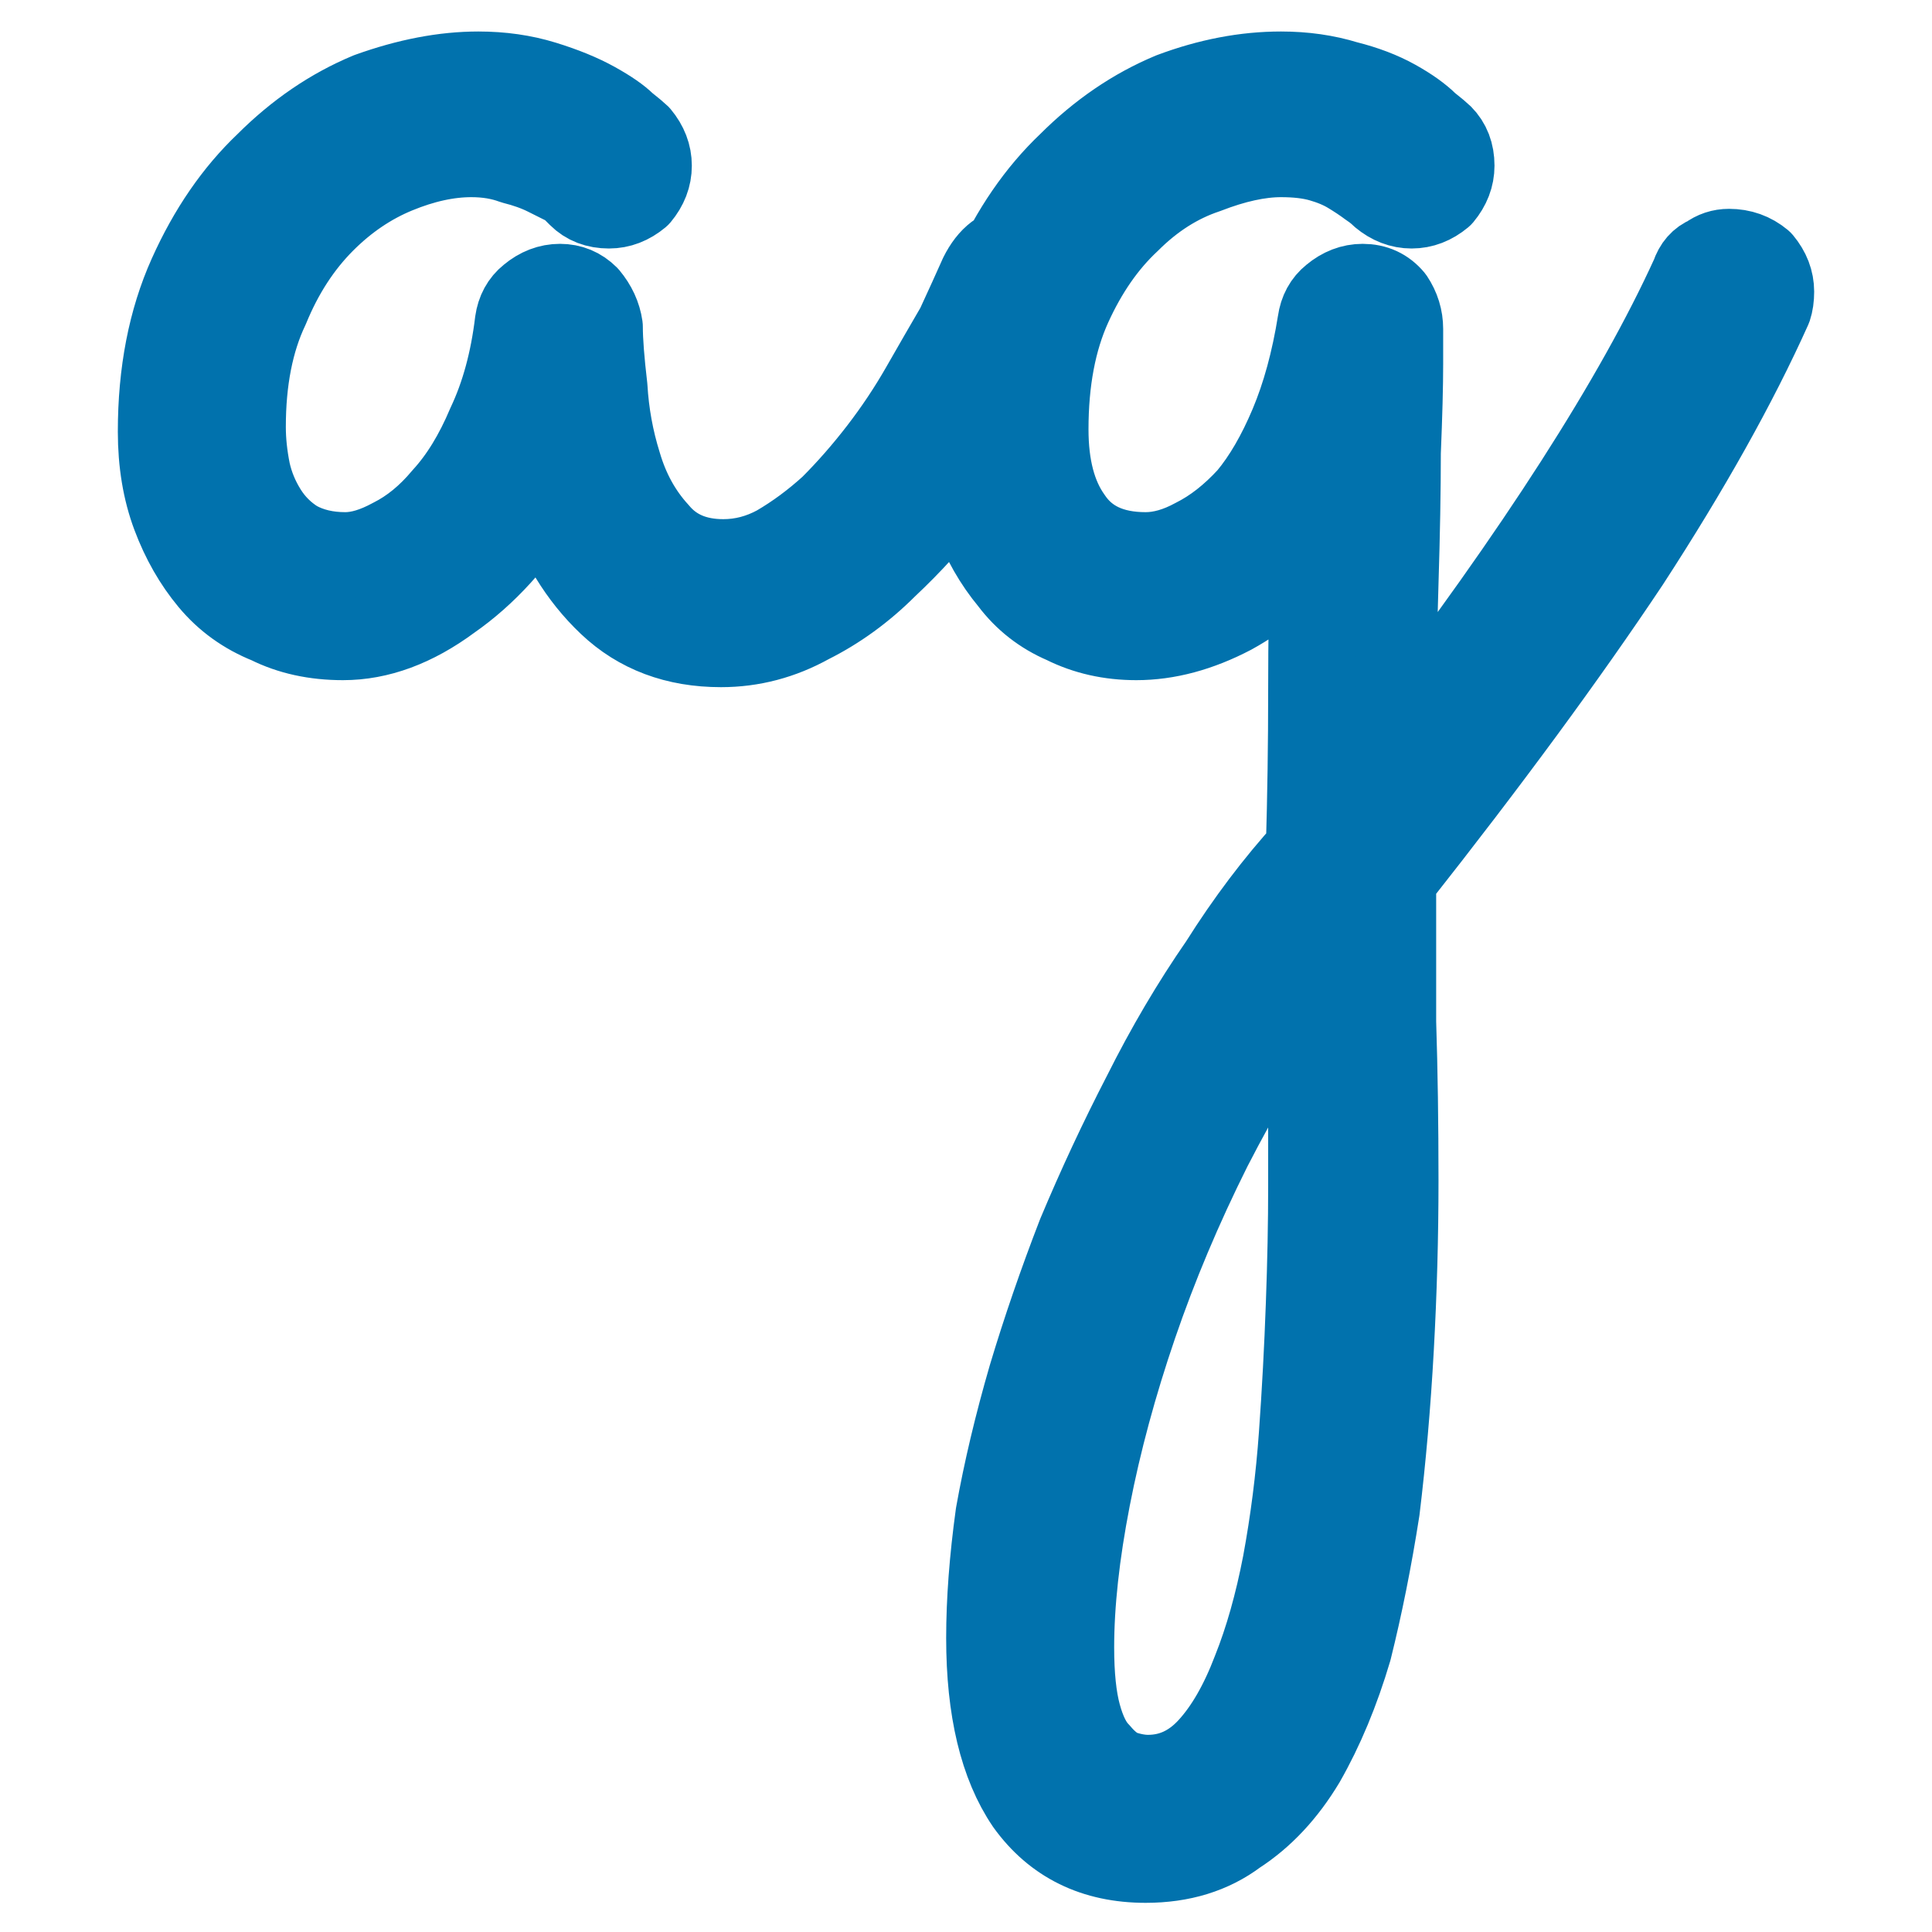
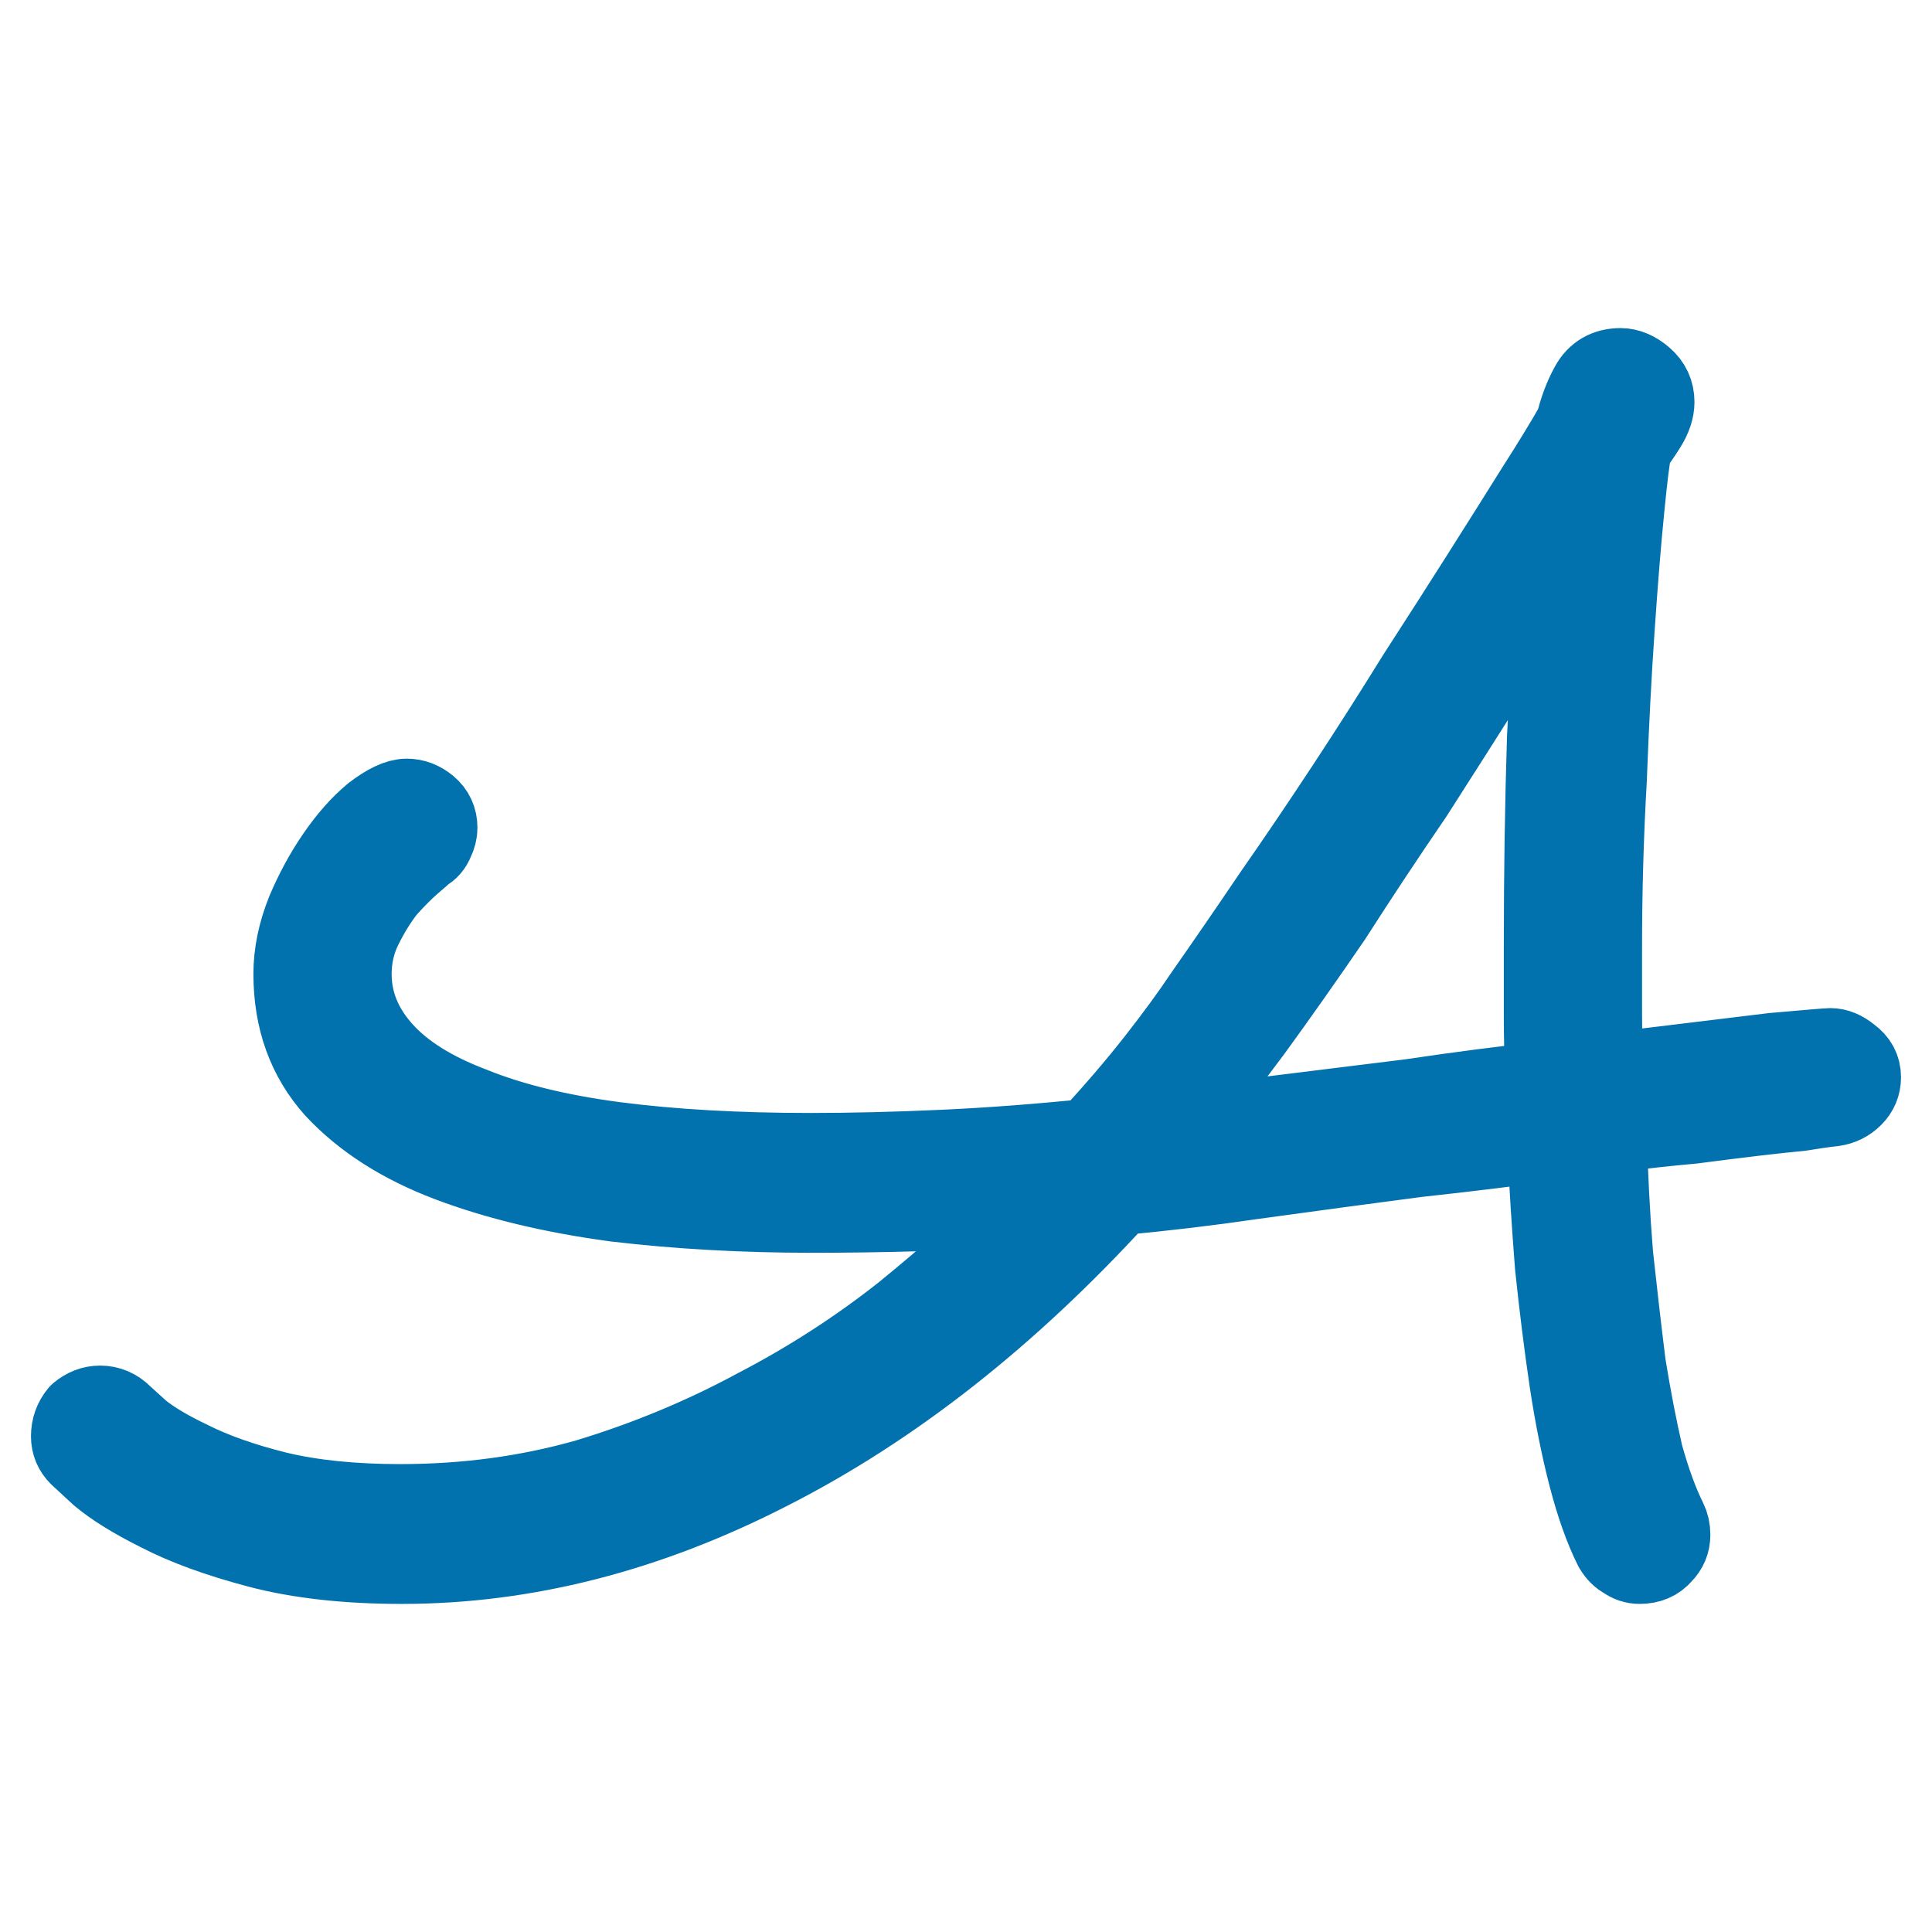
- <svg xmlns="http://www.w3.org/2000/svg" viewBox="0 0 82.8 82.8">
+ <svg xmlns="http://www.w3.org/2000/svg" viewBox="0 0 121.6 121.6">
  <style>
-     path { fill: #0172ad; stroke: #0172ad; stroke-width: 3.5; stroke-linejoin: round; }
+     path { fill: #0172ad; stroke: #0172ad; stroke-width: 5.1; stroke-linejoin: round; }
    @media (prefers-color-scheme: dark) { path { fill: #4cb3ea; stroke: #4cb3ea; } }
  </style>
-   <path d="M45.5 13.2L45.5 13.2Q45.3 13.6 44.6 14.9Q44.0 16.1 43.1 17.7Q42.1 19.3 40.9 21.1Q39.6 22.8 38.0 24.3Q36.5 25.8 34.7 26.7Q32.9 27.7 30.9 27.7L30.9 27.7Q28.0 27.7 26.1 25.9Q24.2 24.1 23.3 21.3L23.3 21.3Q21.6 24.1 19.3 25.7Q17.0 27.4 14.7 27.4L14.7 27.4Q12.9 27.4 11.5 26.7Q10.0 26.1 9.0 24.9Q8.0 23.7 7.4 22.1Q6.8 20.5 6.8 18.5L6.8 18.5Q6.8 14.7 8.1 11.8Q9.4 8.9 11.4 7.0Q13.4 5.0 15.8 4.0Q18.3 3.1 20.5 3.1L20.5 3.1Q22.0 3.1 23.3 3.5Q24.6 3.9 25.5 4.4Q26.4 4.9 26.8 5.3Q27.3 5.7 27.4 5.8L27.4 5.8Q27.9 6.4 27.9 7.1L27.9 7.1Q27.9 7.8 27.4 8.4Q26.8 8.9 26.1 8.9L26.1 8.9Q25.3 8.9 24.8 8.4L24.8 8.4Q24.7 8.3 24.4 8.0Q24.0 7.8 23.4 7.5Q22.8 7.2 22.0 7.0Q21.2 6.7 20.2 6.7L20.2 6.7Q18.7 6.7 17.0 7.4Q15.3 8.1 13.9 9.5Q12.4 11.0 11.5 13.2Q10.5 15.3 10.5 18.3L10.5 18.3Q10.5 19.2 10.7 20.2Q10.9 21.1 11.4 21.9Q11.9 22.7 12.7 23.2Q13.6 23.7 14.8 23.7L14.8 23.7Q15.7 23.7 16.8 23.1Q18.0 22.5 19.0 21.3Q20.1 20.1 20.9 18.2Q21.8 16.3 22.1 13.8L22.1 13.8Q22.2 13.1 22.7 12.7Q23.3 12.2 24.0 12.2L24.0 12.2Q24.7 12.2 25.2 12.7Q25.7 13.3 25.8 14.0L25.8 14.0Q25.8 14.9 26.0 16.6Q26.1 18.3 26.6 19.9Q27.1 21.6 28.2 22.8Q29.2 24.0 31.0 24.0L31.0 24.0Q32.2 24.0 33.3 23.4Q34.5 22.7 35.6 21.7Q36.7 20.6 37.7 19.3Q38.7 18.0 39.5 16.6Q40.3 15.2 41.0 14.0Q41.6 12.7 42.0 11.8L42.0 11.8Q42.3 11.2 42.7 10.9Q43.2 10.6 43.7 10.6L43.7 10.6Q44.6 10.6 45.1 11.2Q45.6 11.9 45.6 12.5L45.6 12.5Q45.6 12.9 45.5 13.2ZM59.8 31.6L59.8 31.6Q68.9 19.7 72.5 11.8L72.5 11.8Q72.7 11.2 73.2 11.0Q73.6 10.7 74.1 10.7L74.1 10.7Q74.9 10.7 75.5 11.2Q76.0 11.8 76.0 12.5L76.0 12.5Q76.0 12.9 75.9 13.2L75.9 13.2Q73.7 18.1 69.8 24.1Q65.8 30.1 59.8 37.7L59.8 37.7Q59.8 40.8 59.8 43.8Q59.9 46.9 59.9 50.6L59.9 50.6Q59.9 54.2 59.7 57.8Q59.5 61.4 59.1 64.7Q58.6 67.9 57.9 70.7Q57.1 73.4 55.9 75.5Q54.7 77.5 53.0 78.6Q51.4 79.8 49.1 79.8L49.1 79.8Q45.8 79.8 44.0 77.3Q42.3 74.8 42.3 70.2L42.3 70.2Q42.3 67.8 42.7 64.9Q43.2 62.1 44.1 59.0Q45.0 56.0 46.2 52.9Q47.5 49.8 49.0 46.9Q50.5 43.9 52.3 41.3Q54.0 38.6 56.0 36.4L56.0 36.4Q56.1 33.0 56.1 29.6Q56.1 26.2 56.2 23.4L56.2 23.4Q54.8 25.2 52.8 26.3Q50.7 27.4 48.7 27.4L48.7 27.4Q47.0 27.4 45.6 26.7Q44.2 26.1 43.3 24.9Q42.3 23.7 41.7 22.1Q41.2 20.5 41.2 18.5L41.2 18.5Q41.2 14.7 42.5 11.8Q43.8 8.9 45.8 7.0Q47.8 5.0 50.2 4.0Q52.6 3.1 54.9 3.1L54.9 3.1Q56.4 3.1 57.7 3.5Q58.9 3.8 59.8 4.3Q60.7 4.8 61.2 5.3Q61.7 5.7 61.8 5.8L61.8 5.8Q62.3 6.3 62.3 7.1L62.3 7.1Q62.3 7.8 61.8 8.4Q61.2 8.9 60.5 8.9L60.5 8.9Q59.8 8.9 59.2 8.4L59.2 8.4Q59.0 8.2 58.7 8.0Q58.3 7.7 57.8 7.4Q57.3 7.1 56.6 6.9Q55.9 6.7 54.9 6.7L54.9 6.7Q53.5 6.7 51.7 7.4Q49.9 8.0 48.4 9.5Q46.9 10.9 45.9 13.1Q44.9 15.3 44.9 18.4L44.9 18.4Q44.9 20.8 45.9 22.2Q46.9 23.7 49.1 23.7L49.1 23.7Q50.1 23.7 51.2 23.1Q52.4 22.5 53.5 21.3Q54.5 20.1 55.3 18.2Q56.1 16.3 56.5 13.8L56.5 13.8Q56.6 13.1 57.1 12.7Q57.7 12.2 58.4 12.2L58.4 12.2Q59.2 12.2 59.7 12.8Q60.1 13.4 60.1 14.1L60.1 14.1Q60.1 14.2 60.1 15.6Q60.1 17.0 60.0 19.4Q60.0 21.8 59.9 25.0Q59.8 28.1 59.8 31.6ZM56.0 42.3L56.0 42.3Q53.8 45.5 51.9 49.2Q50.0 53.0 48.7 56.8Q47.4 60.6 46.7 64.2Q46.0 67.8 46.0 70.6L46.0 70.6Q46.0 72.4 46.3 73.5Q46.6 74.6 47.1 75.1Q47.6 75.7 48.1 75.9Q48.7 76.1 49.2 76.1L49.2 76.1Q50.7 76.1 51.8 74.9Q52.9 73.7 53.7 71.6Q54.5 69.6 55.0 67.0Q55.5 64.3 55.7 61.5Q55.9 58.7 56.0 55.9Q56.1 53.2 56.1 50.8L56.1 50.8Q56.1 48.7 56.1 46.6Q56.1 44.5 56.0 42.3Z" />
+   <path d="M104.9 95.7L104.9 95.7Q105.1 96.1 105.1 96.6L105.1 96.6Q105.1 97.3 104.6 97.8Q104.1 98.4 103.2 98.4L103.2 98.4Q102.7 98.4 102.3 98.1Q101.9 97.9 101.6 97.4L101.6 97.4Q100.7 95.6 100.0 92.9Q99.3 90.2 98.8 86.9Q98.3 83.5 97.9 79.7Q97.6 75.9 97.4 71.8L97.4 71.8Q93.8 72.3 89.2 72.8Q84.6 73.4 78.8 74.2L78.8 74.2Q74.7 74.8 70.4 75.2L70.4 75.2Q60.0 86.6 48.4 92.5Q36.9 98.4 25.3 98.4L25.3 98.4Q20.1 98.4 16.3 97.4Q12.5 96.4 10.0 95.1Q7.6 93.9 6.3 92.8Q5.1 91.7 5.0 91.6L5.0 91.6Q4.5 91.1 4.5 90.4L4.5 90.4Q4.5 89.6 5.0 89.0Q5.6 88.5 6.3 88.5L6.3 88.5Q7.1 88.5 7.7 89.1L7.7 89.1Q7.8 89.2 8.8 90.1Q9.9 91.0 12.0 92.0Q14.2 93.1 17.4 93.9Q20.7 94.7 25.2 94.7L25.2 94.7Q31.4 94.7 37.0 93.1Q42.6 91.4 47.6 88.7Q52.6 86.1 56.9 82.7Q61.2 79.2 64.8 75.7L64.8 75.7Q61.3 76.0 57.9 76.2Q54.5 76.3 51.1 76.3L51.1 76.3Q44.6 76.3 38.7 75.6Q32.8 74.8 28.3 73.1Q23.8 71.4 21.1 68.5Q18.5 65.6 18.5 61.3L18.5 61.3Q18.5 59.4 19.3 57.4Q20.1 55.5 21.2 53.9Q22.3 52.3 23.5 51.3Q24.8 50.3 25.6 50.3L25.6 50.3Q26.3 50.3 26.9 50.8Q27.5 51.3 27.5 52.1L27.5 52.1Q27.5 52.5 27.3 52.9Q27.1 53.4 26.7 53.6L26.7 53.6Q26.6 53.7 25.9 54.3Q25.2 54.9 24.3 55.9Q23.5 56.9 22.8 58.3Q22.1 59.7 22.1 61.3L22.1 61.3Q22.1 64.0 24.1 66.2Q26.0 68.3 29.7 69.7Q33.4 71.2 38.7 71.9Q44.1 72.6 51.0 72.6L51.0 72.6Q54.9 72.6 59.3 72.4Q63.7 72.2 68.6 71.7L68.6 71.7Q71.0 69.1 72.8 66.8Q74.6 64.5 75.8 62.7L75.8 62.7Q77.9 59.7 80.2 56.3Q82.5 53.0 84.8 49.5Q87.1 46.0 89.2 42.6Q91.4 39.2 93.3 36.2Q95.2 33.2 96.7 30.8Q98.3 28.3 99.2 26.7L99.2 26.7Q99.5 25.4 100.1 24.3Q100.7 23.2 102.0 23.2L102.0 23.2Q102.7 23.2 103.4 23.8Q104.1 24.4 104.1 25.3L104.1 25.3Q104.1 26.0 103.6 26.8Q103.1 27.6 102.7 28.1L102.7 28.1Q102.5 29.0 102.2 32.1Q101.9 35.1 101.6 39.5Q101.3 43.8 101.1 49.1Q100.8 54.3 100.8 59.7L100.8 59.7Q100.8 61.7 100.8 63.7Q100.8 65.6 100.9 67.6L100.9 67.6Q108.3 66.7 111.6 66.3Q115 66.0 115.2 66.0L115.2 66.0Q115.8 66.0 116.4 66.5Q117.1 67.0 117.1 67.8L117.1 67.8Q117.1 68.5 116.6 69.0Q116.1 69.5 115.4 69.6L115.4 69.6Q114.5 69.7 113.3 69.9Q112.2 70.0 110.5 70.2Q108.8 70.4 106.5 70.7Q104.2 70.9 101.1 71.3L101.1 71.3Q101.2 75.3 101.5 79.0Q101.9 82.7 102.3 85.9Q102.8 89.0 103.4 91.6Q104.1 94.1 104.9 95.7ZM78.3 70.5L78.3 70.5Q84.0 69.8 88.8 69.2Q93.5 68.5 97.3 68.1L97.3 68.1Q97.2 66.0 97.2 63.9Q97.2 61.8 97.2 59.6L97.2 59.6Q97.2 52.7 97.4 46.4Q97.7 40.2 98.1 35.5L98.1 35.5Q96.2 38.6 93.8 42.3Q91.4 46.1 88.9 50.0Q86.3 53.8 83.8 57.7Q81.2 61.5 78.8 64.8L78.8 64.8Q77.6 66.4 76.4 68.0Q75.2 69.6 74.0 71.1L74.0 71.1Q75.1 71.0 76.1 70.8Q77.2 70.7 78.3 70.5Z" />
</svg>
